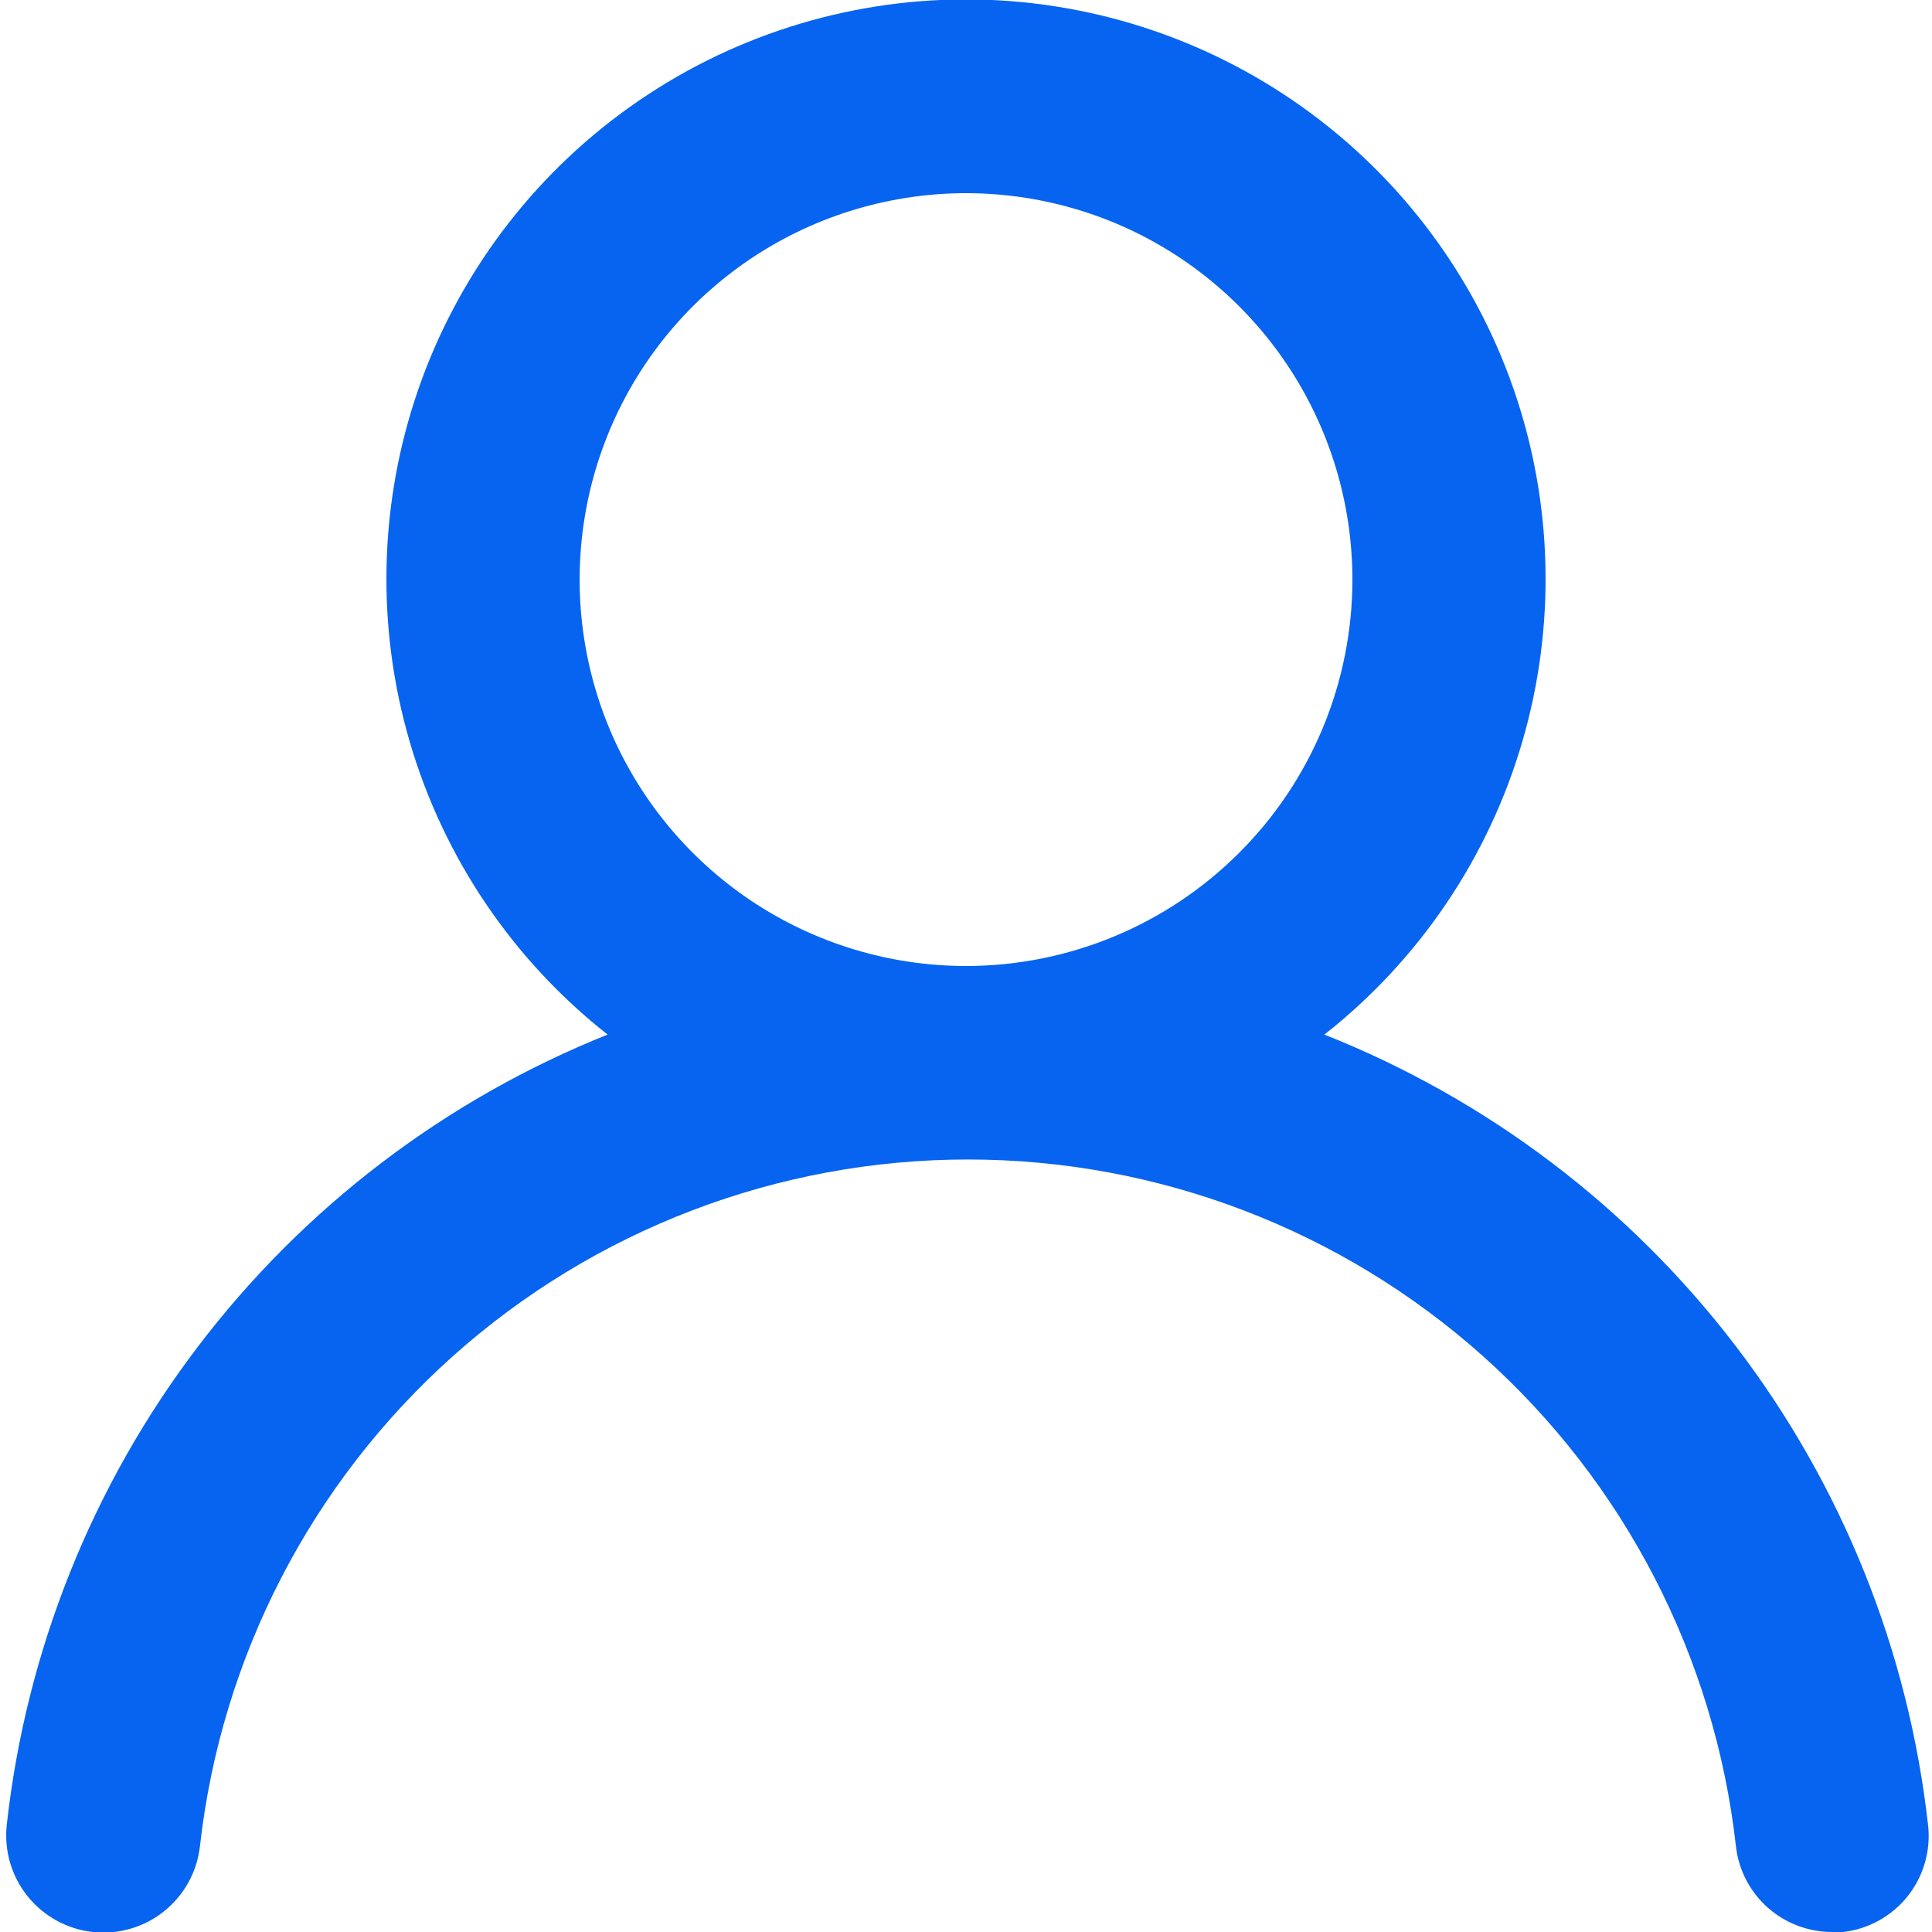
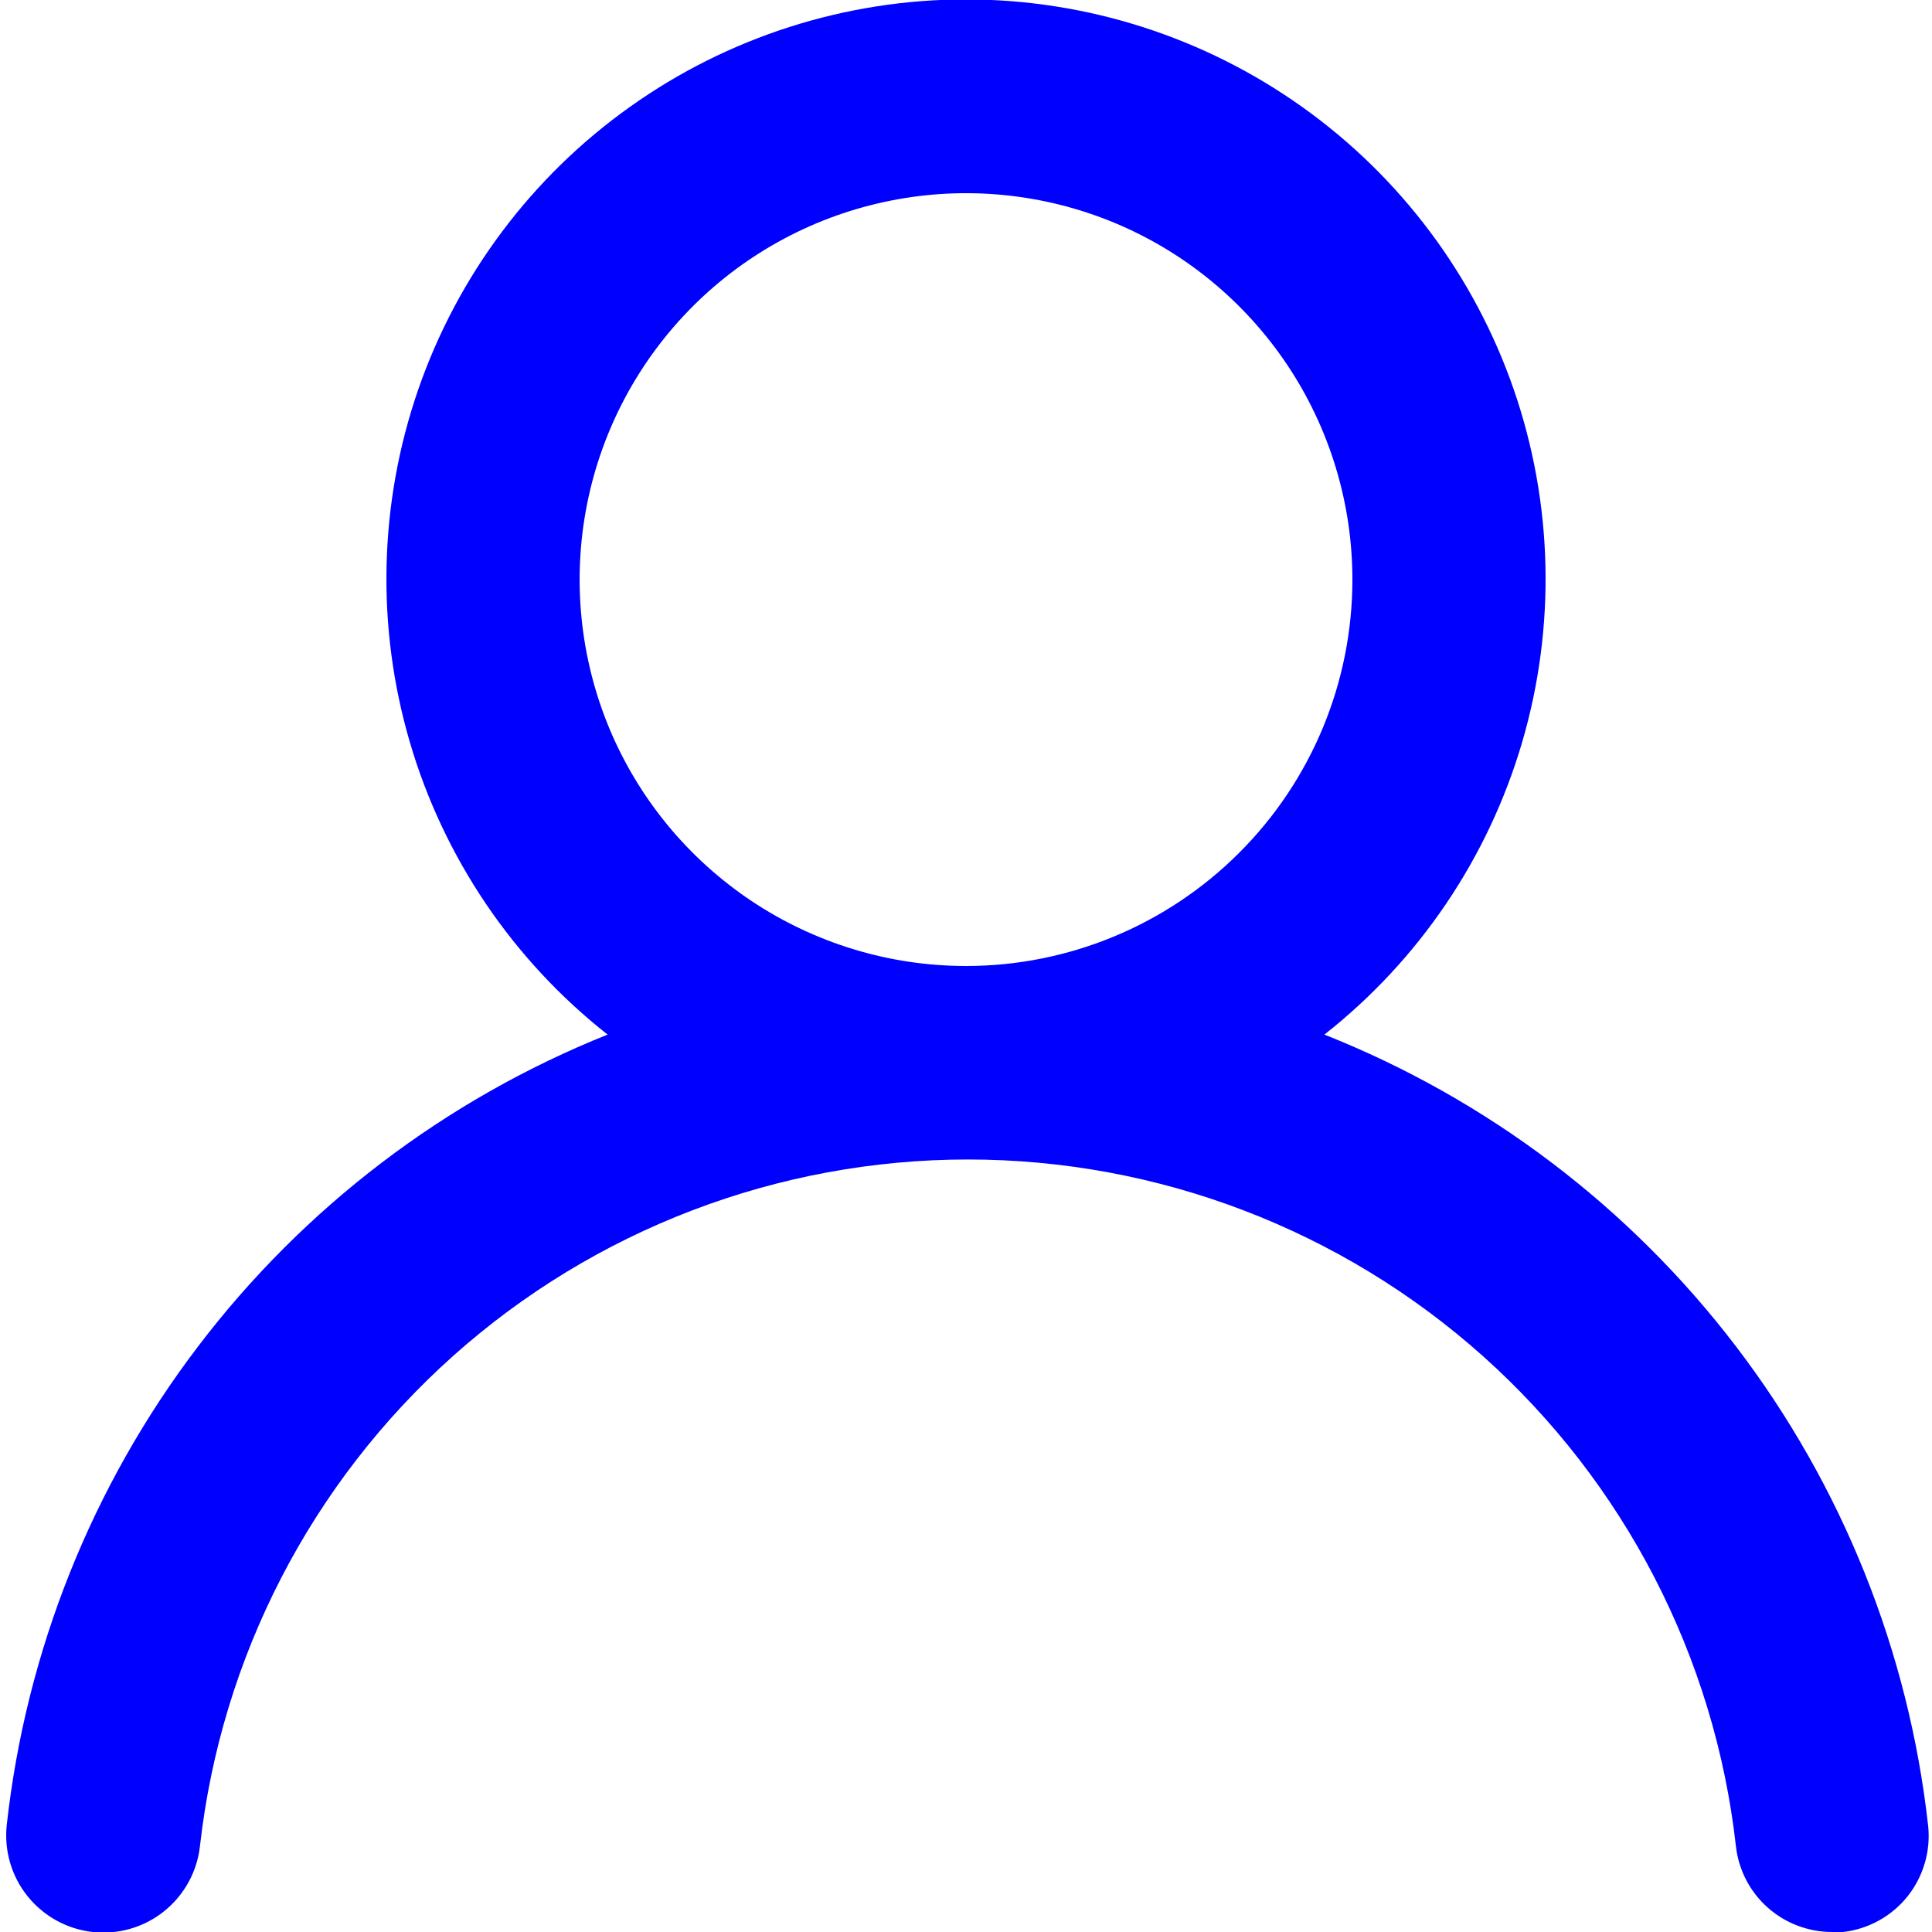
<svg xmlns="http://www.w3.org/2000/svg" width="20" height="20" viewBox="0 0 20 20" fill="none">
-   <path d="M13.71 10.71C14.69 9.939 15.406 8.881 15.757 7.684C16.108 6.487 16.078 5.21 15.67 4.031C15.262 2.853 14.496 1.83 13.48 1.107C12.464 0.383 11.247 -0.006 10 -0.006C8.753 -0.006 7.536 0.383 6.52 1.107C5.504 1.83 4.738 2.853 4.33 4.031C3.922 5.21 3.892 6.487 4.243 7.684C4.594 8.881 5.31 9.939 6.29 10.71C4.61 11.383 3.144 12.499 2.049 13.94C0.953 15.38 0.27 17.091 0.07 18.89C0.056 19.021 0.067 19.154 0.104 19.281C0.141 19.408 0.202 19.526 0.285 19.629C0.452 19.837 0.695 19.971 0.96 20C1.225 20.029 1.491 19.952 1.699 19.785C1.907 19.618 2.041 19.375 2.07 19.11C2.29 17.155 3.222 15.35 4.688 14.039C6.155 12.728 8.053 12.003 10.02 12.003C11.987 12.003 13.885 12.728 15.352 14.039C16.818 15.35 17.75 17.155 17.97 19.11C17.997 19.356 18.114 19.582 18.299 19.747C18.484 19.911 18.723 20.001 18.97 20H19.08C19.342 19.97 19.582 19.837 19.747 19.631C19.911 19.425 19.988 19.162 19.96 18.9C19.759 17.096 19.072 15.381 17.971 13.938C16.87 12.495 15.397 11.379 13.71 10.71ZM10 10C9.209 10 8.436 9.765 7.778 9.326C7.12 8.886 6.607 8.262 6.304 7.531C6.002 6.8 5.923 5.995 6.077 5.22C6.231 4.444 6.612 3.731 7.172 3.171C7.731 2.612 8.444 2.231 9.22 2.077C9.996 1.922 10.8 2.002 11.531 2.304C12.262 2.607 12.886 3.12 13.326 3.778C13.765 4.435 14 5.209 14 6C14 7.061 13.579 8.078 12.828 8.828C12.078 9.578 11.061 10 10 10Z" fill="#0664F0" />
+   <path d="M13.71 10.71C14.69 9.939 15.406 8.881 15.757 7.684C16.108 6.487 16.078 5.21 15.67 4.031C15.262 2.853 14.496 1.83 13.48 1.107C12.464 0.383 11.247 -0.006 10 -0.006C8.753 -0.006 7.536 0.383 6.52 1.107C5.504 1.83 4.738 2.853 4.33 4.031C3.922 5.21 3.892 6.487 4.243 7.684C4.594 8.881 5.31 9.939 6.29 10.71C4.61 11.383 3.144 12.499 2.049 13.94C0.953 15.38 0.27 17.091 0.07 18.89C0.056 19.021 0.067 19.154 0.104 19.281C0.141 19.408 0.202 19.526 0.285 19.629C0.452 19.837 0.695 19.971 0.96 20C1.225 20.029 1.491 19.952 1.699 19.785C1.907 19.618 2.041 19.375 2.07 19.11C2.29 17.155 3.222 15.35 4.688 14.039C6.155 12.728 8.053 12.003 10.02 12.003C11.987 12.003 13.885 12.728 15.352 14.039C16.818 15.35 17.75 17.155 17.97 19.11C17.997 19.356 18.114 19.582 18.299 19.747C18.484 19.911 18.723 20.001 18.97 20H19.08C19.342 19.97 19.582 19.837 19.747 19.631C19.911 19.425 19.988 19.162 19.96 18.9C19.759 17.096 19.072 15.381 17.971 13.938C16.87 12.495 15.397 11.379 13.71 10.71ZM10 10C9.209 10 8.436 9.765 7.778 9.326C7.12 8.886 6.607 8.262 6.304 7.531C6.002 6.8 5.923 5.995 6.077 5.22C6.231 4.444 6.612 3.731 7.172 3.171C7.731 2.612 8.444 2.231 9.22 2.077C9.996 1.922 10.8 2.002 11.531 2.304C12.262 2.607 12.886 3.12 13.326 3.778C13.765 4.435 14 5.209 14 6C14 7.061 13.579 8.078 12.828 8.828C12.078 9.578 11.061 10 10 10Z" fill="blue" />
</svg>
